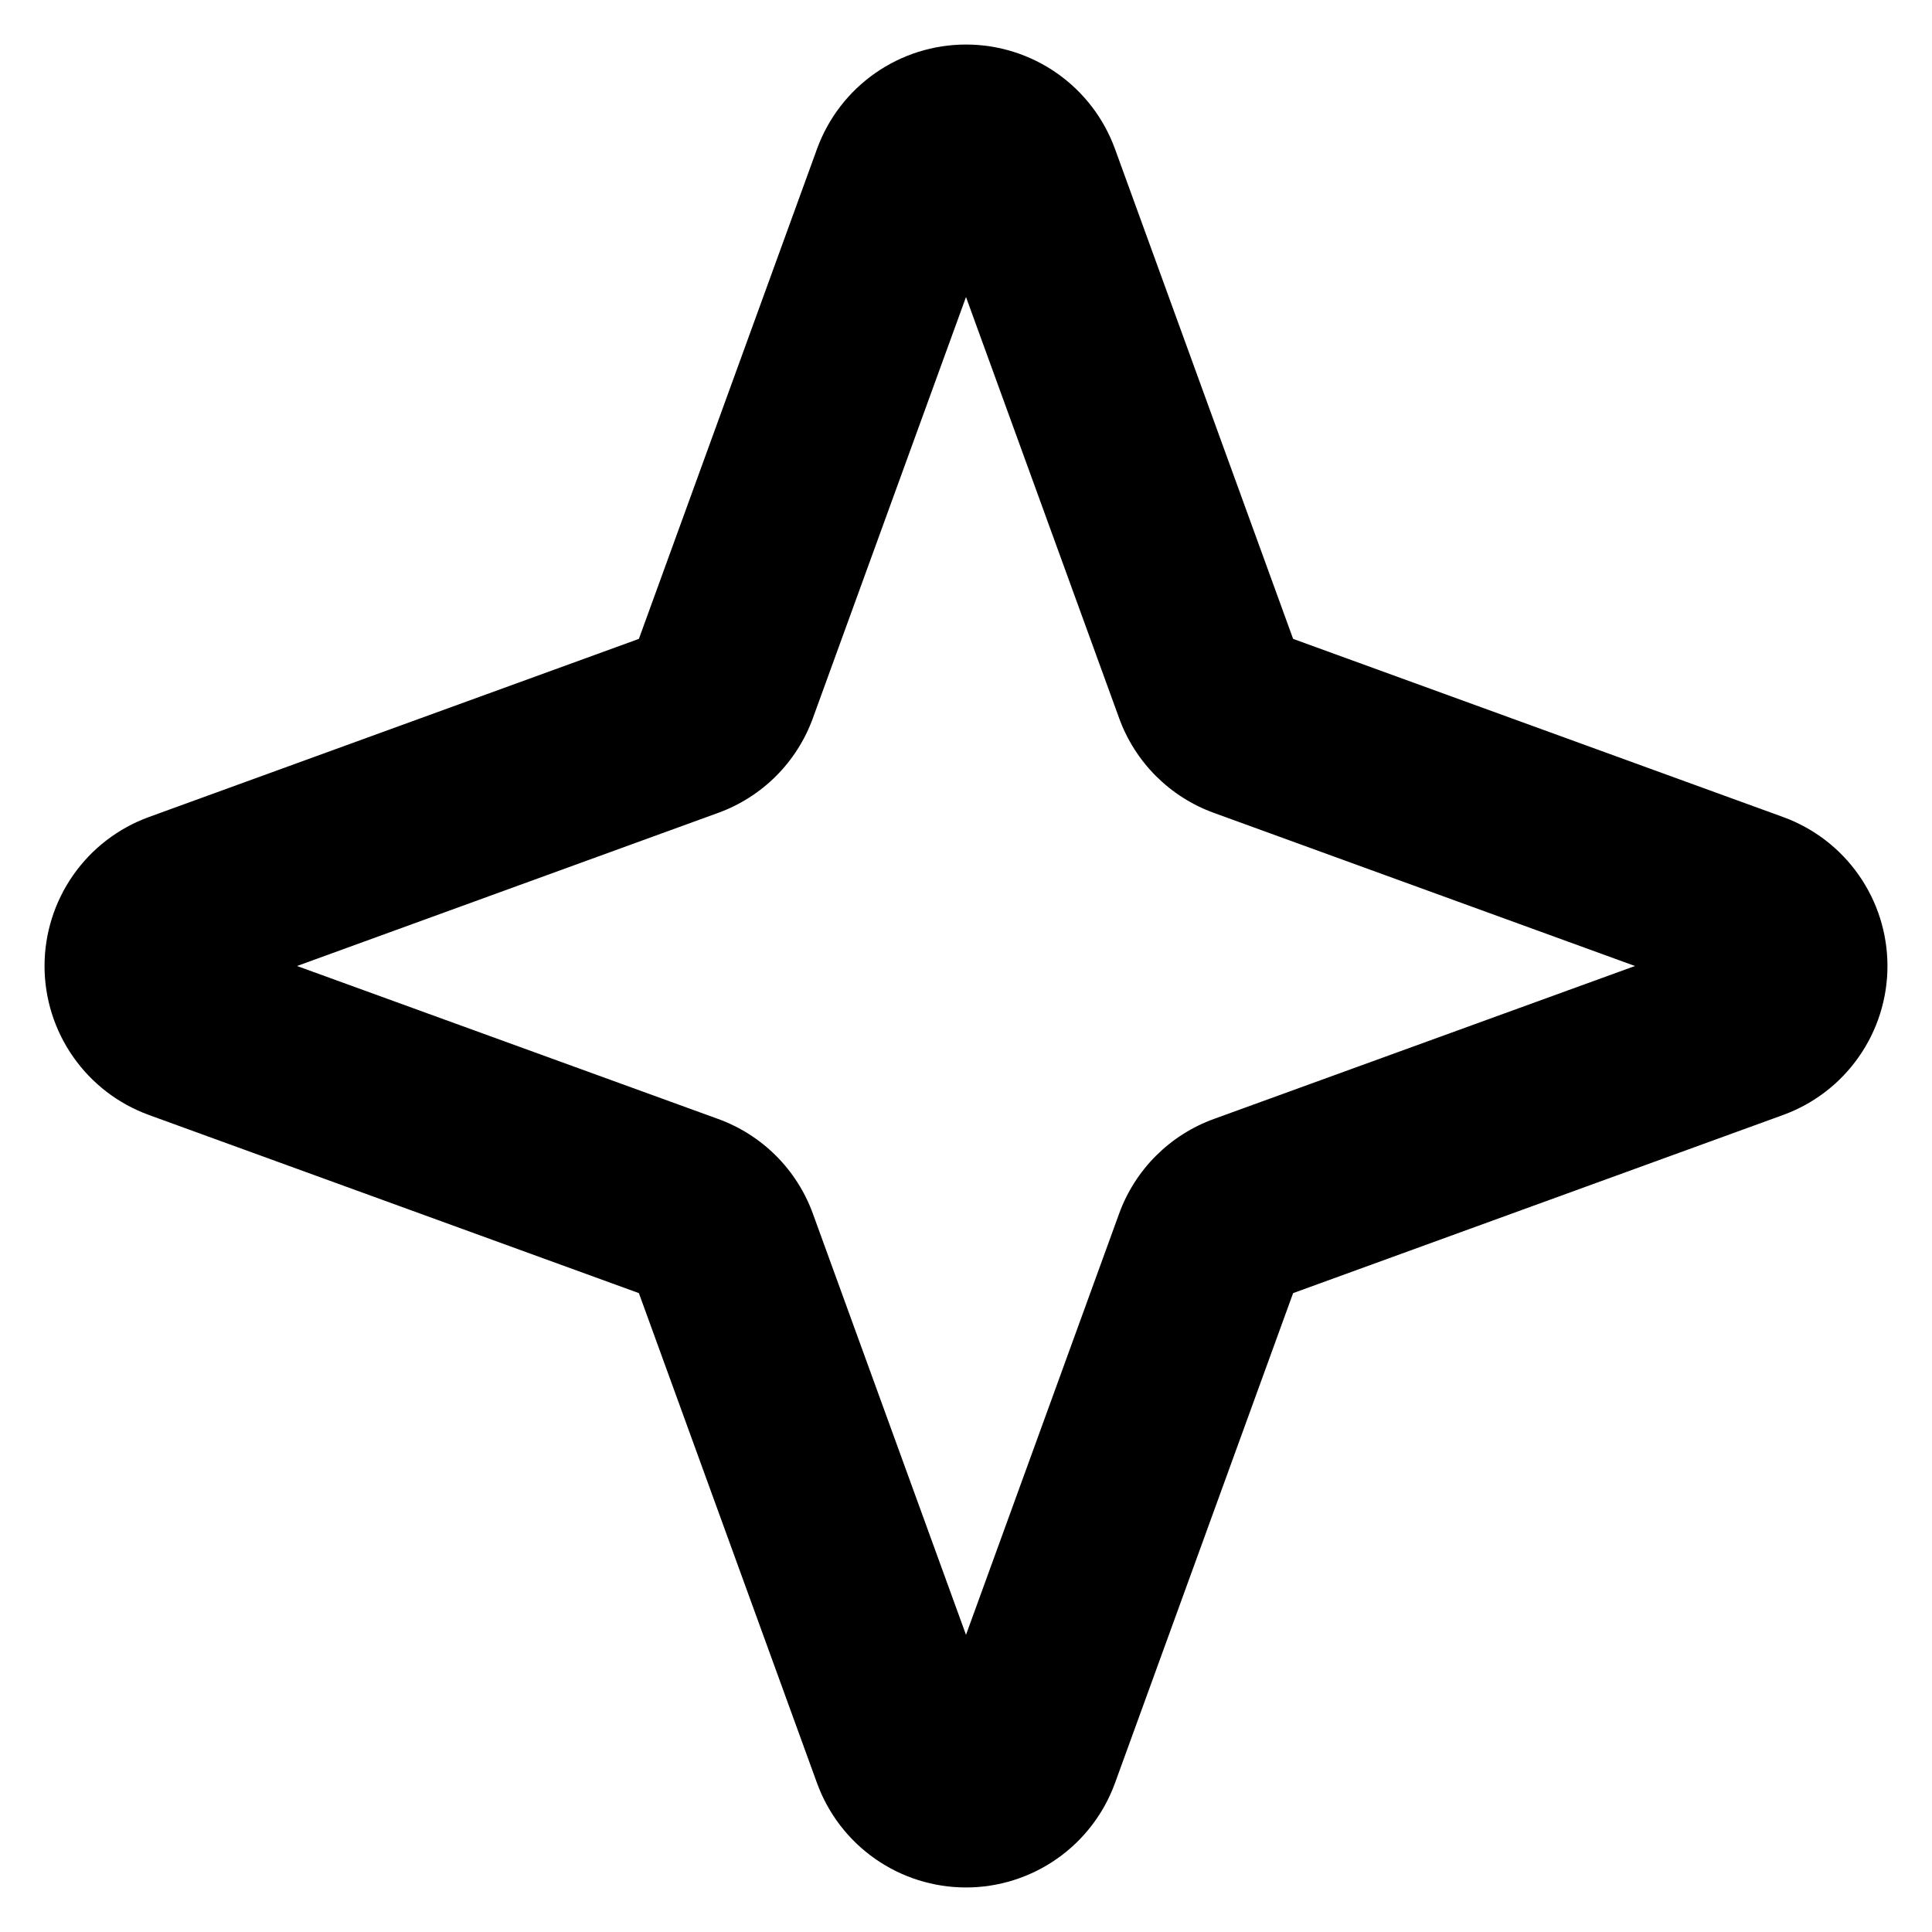
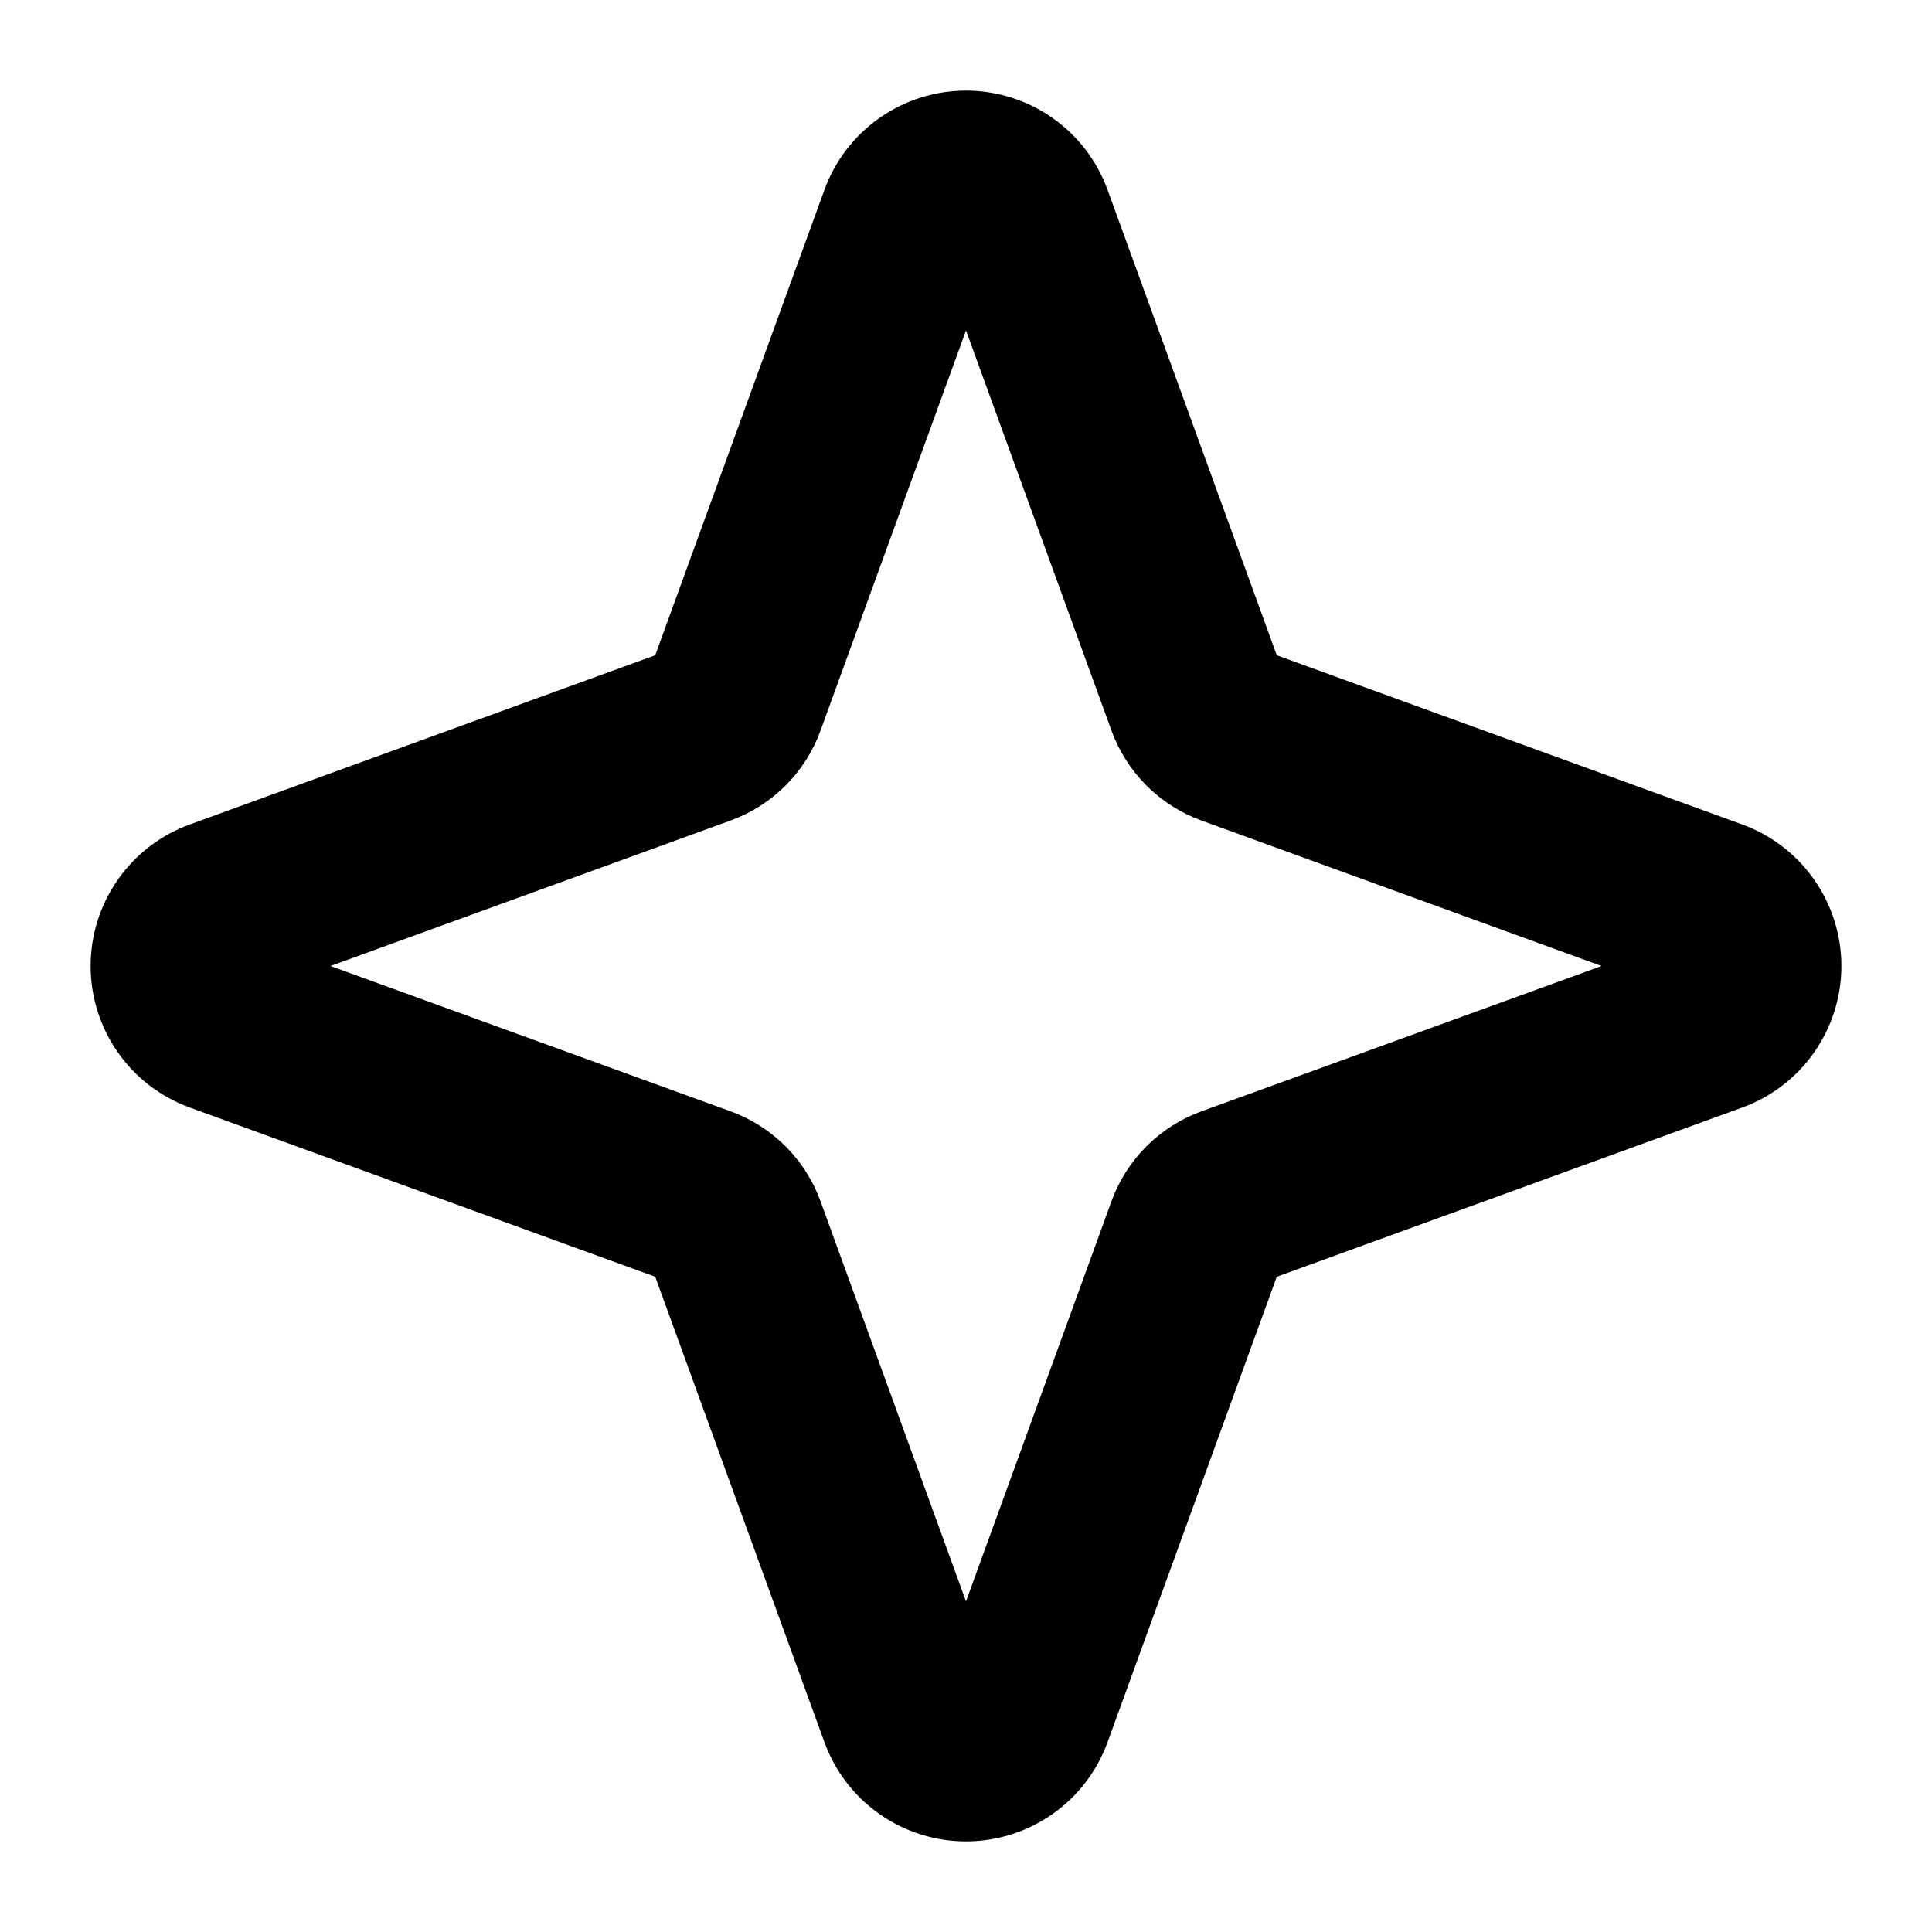
- <svg xmlns="http://www.w3.org/2000/svg" width="38" height="38" viewBox="0 0 38 38" fill="none">
-   <path d="M35.072 16.07L25.434 12.566L21.93 2.928C21.711 2.327 21.313 1.807 20.788 1.44C20.264 1.073 19.64 0.876 19 0.876C18.36 0.876 17.736 1.073 17.212 1.44C16.687 1.807 16.289 2.327 16.07 2.928L12.566 12.566L2.928 16.07C2.327 16.289 1.807 16.687 1.44 17.212C1.073 17.736 0.876 18.36 0.876 19C0.876 19.64 1.073 20.264 1.44 20.788C1.807 21.313 2.327 21.711 2.928 21.93L12.566 25.434L16.07 35.072C16.289 35.673 16.687 36.193 17.212 36.56C17.736 36.927 18.36 37.124 19 37.124C19.64 37.124 20.264 36.927 20.788 36.56C21.313 36.193 21.711 35.673 21.93 35.072L25.434 25.434L35.072 21.93C35.673 21.711 36.193 21.313 36.56 20.788C36.927 20.264 37.124 19.64 37.124 19C37.124 18.36 36.927 17.736 36.56 17.212C36.193 16.687 35.673 16.289 35.072 16.07ZM23.877 22.008C23.448 22.163 23.059 22.411 22.736 22.733C22.414 23.055 22.166 23.445 22.011 23.873L19 32.155L15.989 23.873C15.834 23.445 15.586 23.055 15.264 22.733C14.941 22.411 14.552 22.163 14.123 22.008L5.842 19L14.123 15.989C14.552 15.834 14.941 15.586 15.264 15.264C15.586 14.941 15.834 14.552 15.989 14.123L19 5.842L22.011 14.123C22.166 14.552 22.414 14.941 22.736 15.264C23.059 15.586 23.448 15.834 23.877 15.989L32.158 19L23.877 22.008Z" fill="black" />
+ <svg xmlns="http://www.w3.org/2000/svg" width="40" height="40" viewBox="0 0 40 40" fill="none">
+   <path d="M36.072 17.07L26.434 13.566L22.93 3.928C22.711 3.327 22.313 2.807 21.788 2.44C21.264 2.073 20.64 1.876 20 1.876C19.36 1.876 18.736 2.073 18.212 2.44C17.687 2.807 17.289 3.327 17.07 3.928L13.566 13.566L3.928 17.07C3.327 17.289 2.807 17.687 2.44 18.212C2.073 18.736 1.876 19.36 1.876 20C1.876 20.64 2.073 21.264 2.44 21.788C2.807 22.313 3.327 22.711 3.928 22.93L13.566 26.434L17.07 36.072C17.289 36.673 17.687 37.193 18.212 37.56C18.736 37.927 19.36 38.124 20 38.124C20.64 38.124 21.264 37.927 21.788 37.56C22.313 37.193 22.711 36.673 22.93 36.072L26.434 26.434L36.072 22.93C36.673 22.711 37.193 22.313 37.56 21.788C37.927 21.264 38.124 20.64 38.124 20C38.124 19.36 37.927 18.736 37.56 18.212C37.193 17.687 36.673 17.289 36.072 17.07ZM24.877 23.008C24.448 23.163 24.059 23.411 23.736 23.733C23.414 24.055 23.166 24.445 23.011 24.873L20 33.155L16.989 24.873C16.834 24.445 16.586 24.055 16.264 23.733C15.941 23.411 15.552 23.163 15.123 23.008L6.842 20L15.123 16.989C15.552 16.834 15.941 16.586 16.264 16.264C16.586 15.941 16.834 15.552 16.989 15.123L20 6.842L23.011 15.123C23.166 15.552 23.414 15.941 23.736 16.264C24.059 16.586 24.448 16.834 24.877 16.989L33.158 20L24.877 23.008Z" fill="black" />
</svg>
